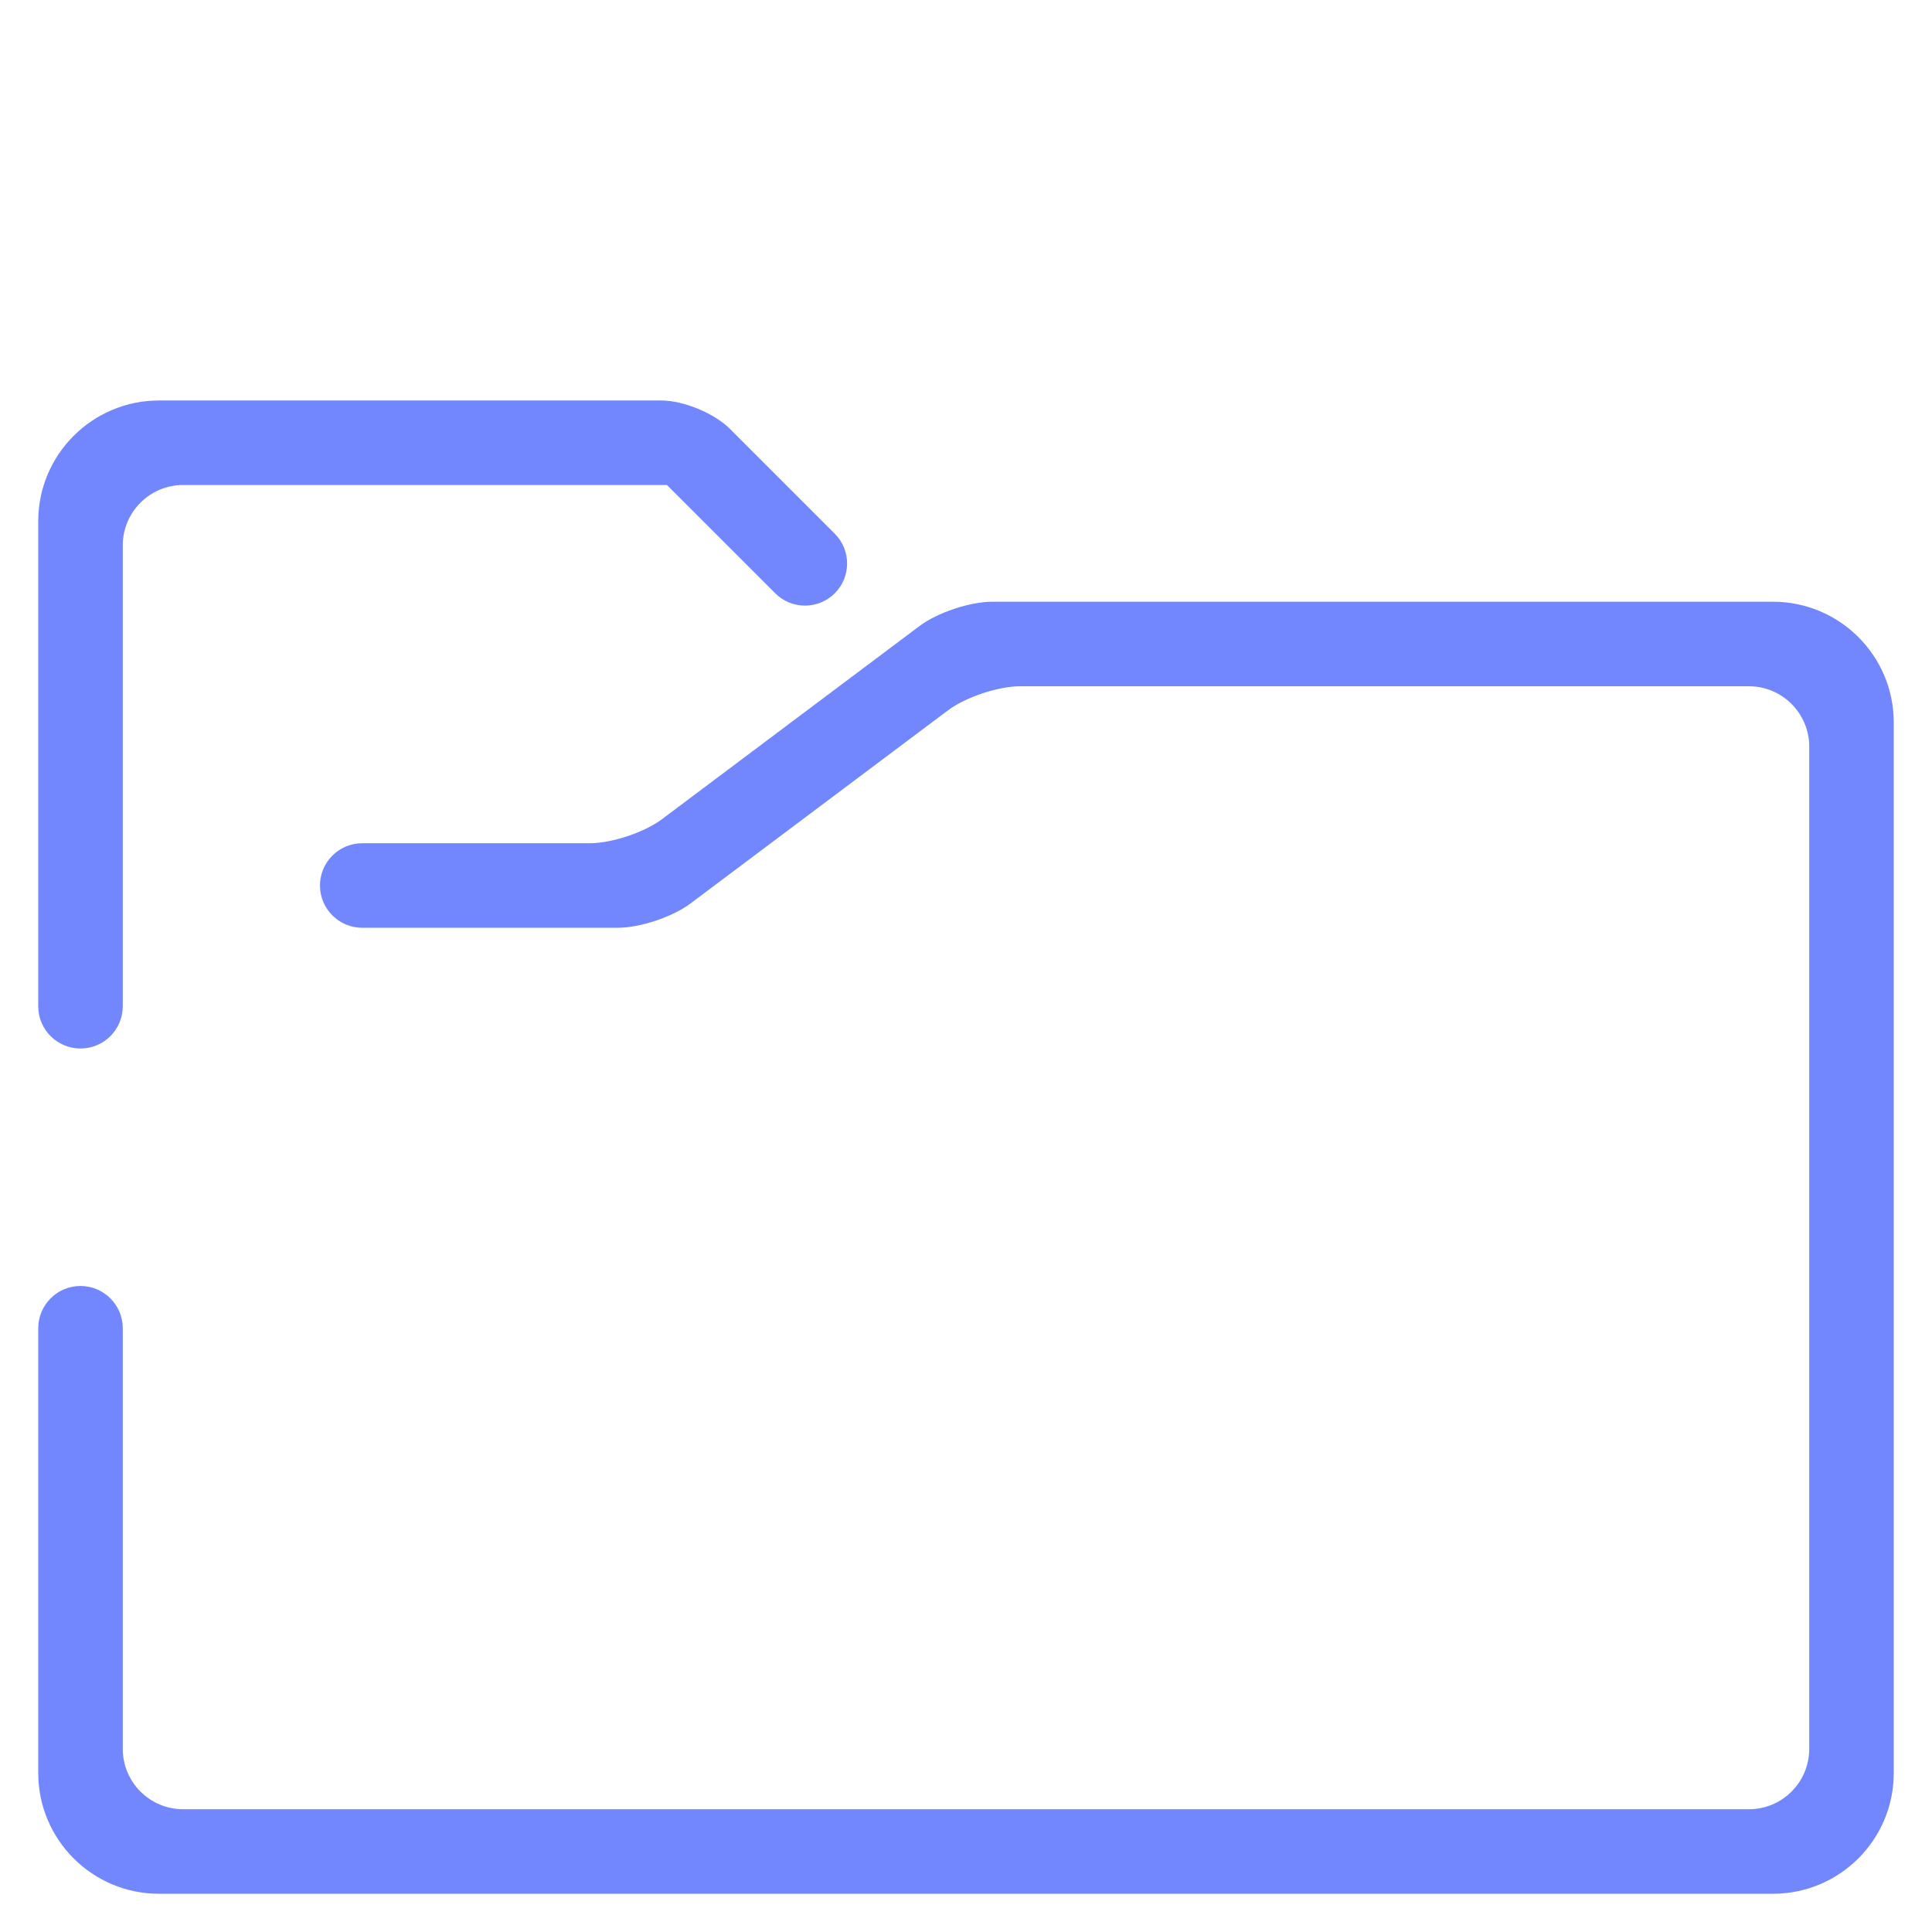
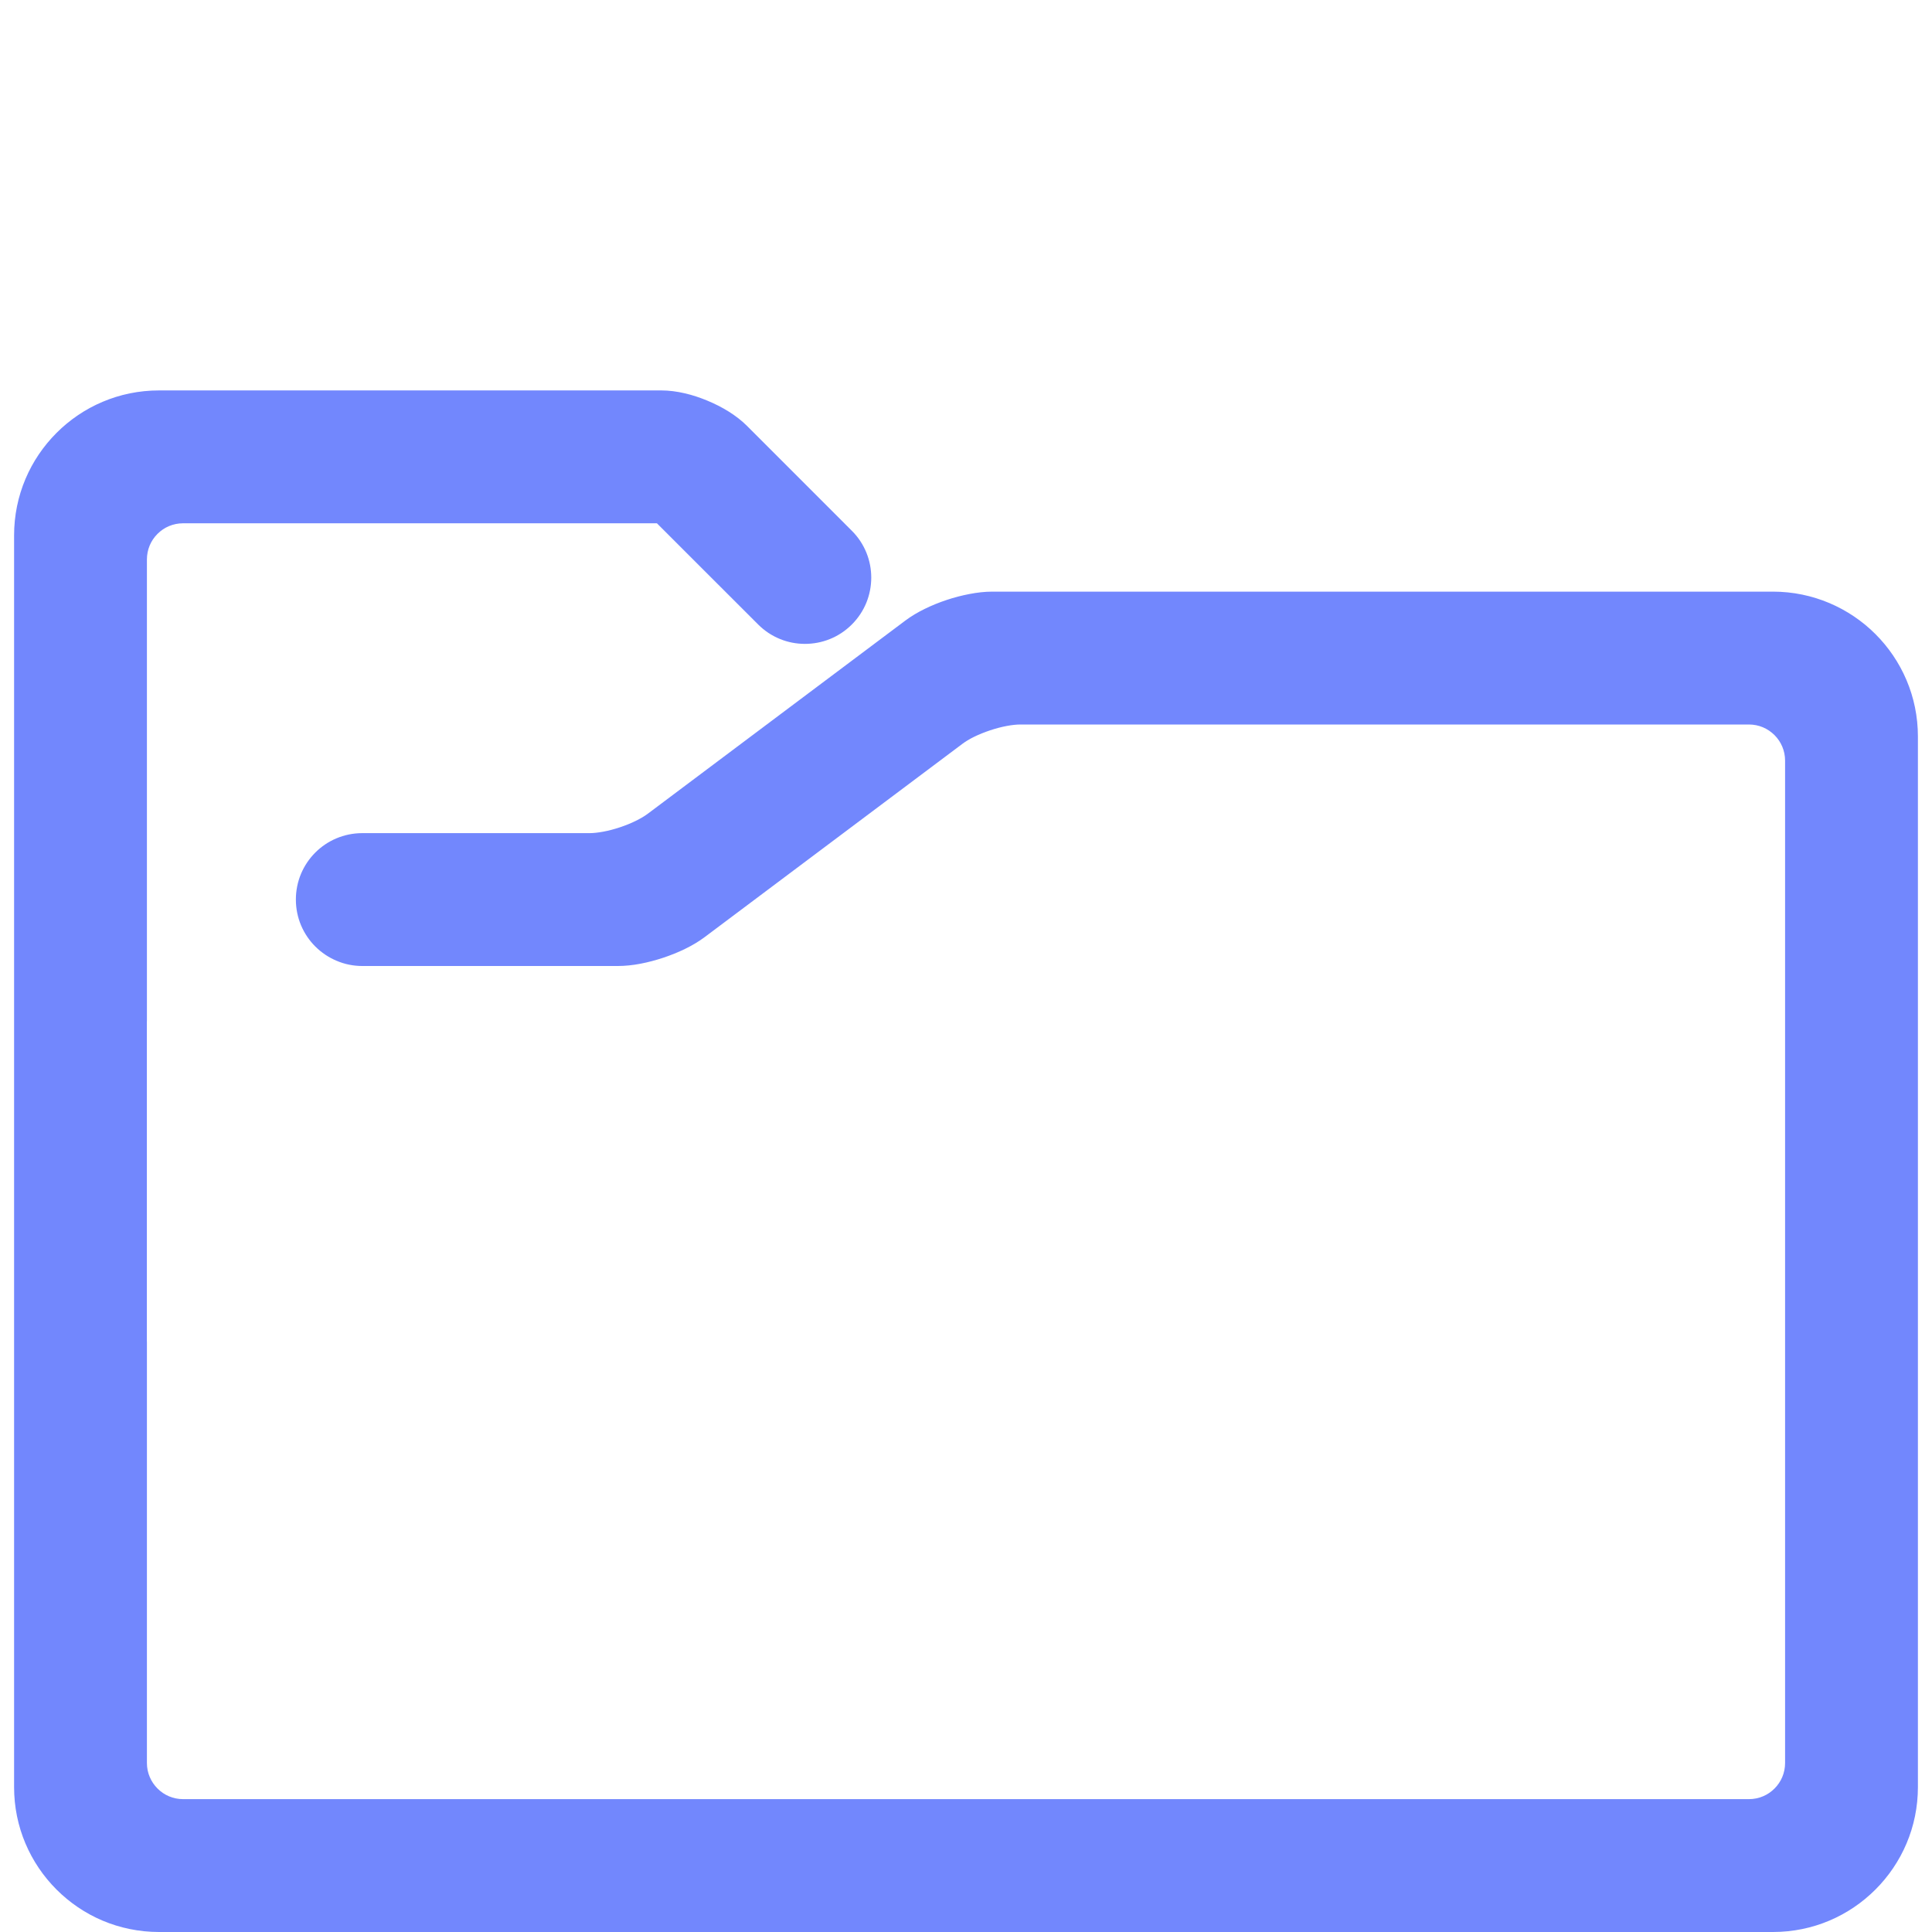
<svg xmlns="http://www.w3.org/2000/svg" style="isolation:isolate" viewBox="0 0 48 48" width="48pt" height="48pt" version="1.1" id="svg2">
-   <defs id="defs2" />
-   <linearGradient id="_lgradient_9" x1="0" y1="0.5" x2="1" y2="0.5" gradientTransform="matrix(46.1,0,0,37.1,0.95,9.95)" gradientUnits="userSpaceOnUse">
+   <defs id="defs2">
+     <linearGradient id="linearGradient4" x1="0" y1="0.5" x2="1" y2="0.5" gradientTransform="matrix(46.1,0,0,37.1,0.95,9.95)" gradientUnits="userSpaceOnUse">
+       <stop offset="0" stop-opacity="1" style="stop-color:#7287fd;stop-opacity:1;" id="stop3" />
+       <stop offset="98.261%" stop-opacity="1" style="stop-color:#7287fd" id="stop4" />
+     </linearGradient>
+     <linearGradient id="linearGradient1" x1="0" y1="0.5" x2="1" y2="0.5" gradientTransform="matrix(46.1,0,0,37.1,0.95,9.95)" gradientUnits="userSpaceOnUse">
+       <stop offset="0" stop-opacity="1" style="stop-color:#7287fd;stop-opacity:1;" id="stop1-3" />
+       <stop offset="98.261%" stop-opacity="1" style="stop-color:#7287fd" id="stop2-6" />
+     </linearGradient>
+   </defs>
+   <linearGradient id="_lgradient_9" x1="0" y1="0.5" x2="1" y2="0.5" gradientTransform="matrix(46.1,0,0,37.1,0.95,10.3001)" gradientUnits="userSpaceOnUse">
    <stop offset="0" stop-opacity="1" style="stop-color:#7287fd;stop-opacity:1;" id="stop1" />
    <stop offset="98.261%" stop-opacity="1" style="stop-color:#7287fd" id="stop2" />
  </linearGradient>
-   <path d=" M 9 23.05 L 9 23.05 C 8.42 23.05 7.95 22.58 7.95 22 L 7.95 22 C 7.95 21.42 8.42 20.95 9 20.95 L 9 20.95 L 14.65 20.95 C 15.202 20.95 16.008 20.681 16.45 20.35 L 22.85 15.55 C 23.292 15.219 24.098 14.95 24.65 14.95 L 44.05 14.95 C 45.706 14.95 47.05 16.294 47.05 17.95 L 47.05 44.05 C 47.05 45.706 45.706 47.05 44.05 47.05 L 3.95 47.05 C 2.294 47.05 0.95 45.706 0.95 44.05 L 0.95 33 L 0.95 33 C 0.95 32.42 1.42 31.95 2 31.95 L 2 31.95 C 2.58 31.95 3.05 32.42 3.05 33 L 3.05 33 L 3.05 43.45 C 3.05 44.278 3.722 44.95 4.55 44.95 L 43.45 44.95 C 44.278 44.95 44.95 44.278 44.95 43.45 L 44.95 18.55 C 44.95 17.722 44.278 17.05 43.45 17.05 L 25.35 17.05 C 24.798 17.05 23.992 17.319 23.55 17.65 L 17.15 22.45 C 16.708 22.781 15.902 23.05 15.35 23.05 L 9 23.05 Z  M 3.05 25 L 3.05 25 C 3.05 25.58 2.58 26.05 2 26.05 L 2 26.05 C 1.42 26.05 0.95 25.58 0.95 25 L 0.95 25 L 0.95 12.95 C 0.95 11.294 2.294 9.95 3.95 9.95 L 16.43 9.95 C 16.982 9.95 17.747 10.267 18.137 10.657 L 20.74 13.26 L 20.74 13.26 C 21.148 13.668 21.148 14.332 20.74 14.74 L 20.74 14.74 C 20.332 15.148 19.668 15.148 19.26 14.74 L 19.26 14.74 L 16.57 12.05 L 4.55 12.05 C 3.722 12.05 3.05 12.722 3.05 13.55 L 3.05 25 Z " fill-rule="evenodd" fill="url(#_lgradient_9)" id="path2" />
+   <path id="path5" style="fill:url(#_lgradient_9)" d="m 3.951,9.7 c -0.498,0 -0.973,0.101 -1.402,0.283 C 2.115,10.166 1.728,10.432 1.405,10.755 1.077,11.083 0.814,11.471 0.633,11.899 0.449,12.334 0.35,12.809 0.35,13.301 v 9.652 c 0,0.011 -3.1261e-4,0.022 0,0.034 v 2.364 8 1.652 c 0,0.013 -3.0273e-4,0.025 0,0.038 v 9.359 c 0,0.494 0.099,0.969 0.283,1.402 0.182,0.43 0.446,0.818 0.772,1.144 0.325,0.325 0.712,0.589 1.144,0.772 C 2.979,47.899 3.454,48 3.951,48 H 44.049 c 0.495,0 0.97,-0.1 1.402,-0.283 0.431,-0.182 0.818,-0.446 1.144,-0.772 0.325,-0.325 0.59,-0.713 0.772,-1.144 0.183,-0.431 0.283,-0.906 0.283,-1.402 V 18.3 c 0,-0.497 -0.1,-0.971 -0.283,-1.402 -0.183,-0.432 -0.447,-0.819 -0.772,-1.144 -0.326,-0.326 -0.714,-0.588 -1.144,-0.771 -0.433,-0.183 -0.907,-0.284 -1.402,-0.284 H 24.65 c -0.185,0 -0.377,0.023 -0.564,0.059 -0.189,0.036 -0.382,0.086 -0.567,0.148 -0.187,0.062 -0.372,0.137 -0.543,0.221 -0.172,0.084 -0.34,0.183 -0.486,0.293 l -6.4,4.8 c -0.074,0.055 -0.174,0.115 -0.294,0.174 -0.121,0.06 -0.256,0.114 -0.394,0.16 -0.141,0.047 -0.281,0.084 -0.412,0.108 -0.134,0.025 -0.249,0.037 -0.34,0.037 H 9 c -0.231,1e-6 -0.449,0.048 -0.643,0.13 -0.202,0.085 -0.378,0.207 -0.524,0.353 -0.152,0.152 -0.271,0.331 -0.353,0.524 -0.086,0.204 -0.129,0.422 -0.129,0.643 0,0.234 0.048,0.45 0.129,0.642 0.087,0.205 0.21,0.381 0.353,0.524 0.156,0.156 0.336,0.273 0.524,0.353 C 8.568,23.959 8.787,24 9,24 h 6.35 c 0.179,0 0.371,-0.02 0.564,-0.057 0.184,-0.035 0.376,-0.086 0.567,-0.149 0.182,-0.061 0.368,-0.135 0.543,-0.221 0.168,-0.082 0.335,-0.179 0.485,-0.292 l 6.401,-4.8 c 0.072,-0.054 0.17,-0.116 0.293,-0.176 0.119,-0.058 0.255,-0.113 0.396,-0.16 0.138,-0.046 0.277,-0.083 0.41,-0.108 C 25.141,18.012 25.258,18 25.351,18 h 18.1 c 0.125,0 0.243,0.025 0.35,0.07 0.107,0.045 0.203,0.111 0.286,0.193 0.082,0.082 0.148,0.18 0.193,0.287 0.045,0.107 0.07,0.223 0.07,0.349 v 24.901 c 0,0.125 -0.025,0.243 -0.07,0.35 -0.045,0.107 -0.111,0.204 -0.193,0.286 -0.082,0.082 -0.178,0.148 -0.286,0.193 -0.107,0.045 -0.225,0.07 -0.35,0.07 H 4.55 c -0.126,0 -0.244,-0.025 -0.35,-0.07 C 4.092,44.584 3.996,44.518 3.914,44.436 3.832,44.354 3.766,44.257 3.721,44.15 3.675,44.043 3.65,43.925 3.65,43.8 V 33.35 c 0,-0.013 -0.001,-0.027 -0.001,-0.04 v -7.922 c 3.048e-4,-0.013 0.001,-0.025 0.001,-0.038 V 13.9 c 0,-0.121 0.024,-0.24 0.07,-0.35 0.044,-0.105 0.109,-0.202 0.193,-0.286 0.08,-0.08 0.176,-0.147 0.286,-0.193 0.105,-0.044 0.223,-0.07 0.35,-0.07 H 16.321 l 1.169,1.169 1.346,1.345 c 0.156,0.156 0.34,0.279 0.545,0.362 0.194,0.079 0.403,0.12 0.618,0.12 0.206,0 0.417,-0.038 0.62,-0.12 0.196,-0.079 0.382,-0.199 0.545,-0.362 0.158,-0.158 0.28,-0.343 0.362,-0.545 0.079,-0.196 0.12,-0.407 0.12,-0.62 0,-0.208 -0.039,-0.418 -0.12,-0.618 -0.08,-0.197 -0.2,-0.384 -0.362,-0.545 L 18.561,10.583 C 18.425,10.447 18.266,10.326 18.101,10.223 17.936,10.12 17.757,10.03 17.574,9.954 17.391,9.878 17.2,9.814 17.01,9.771 16.821,9.727 16.623,9.7 16.43,9.7 Z" />
</svg>
